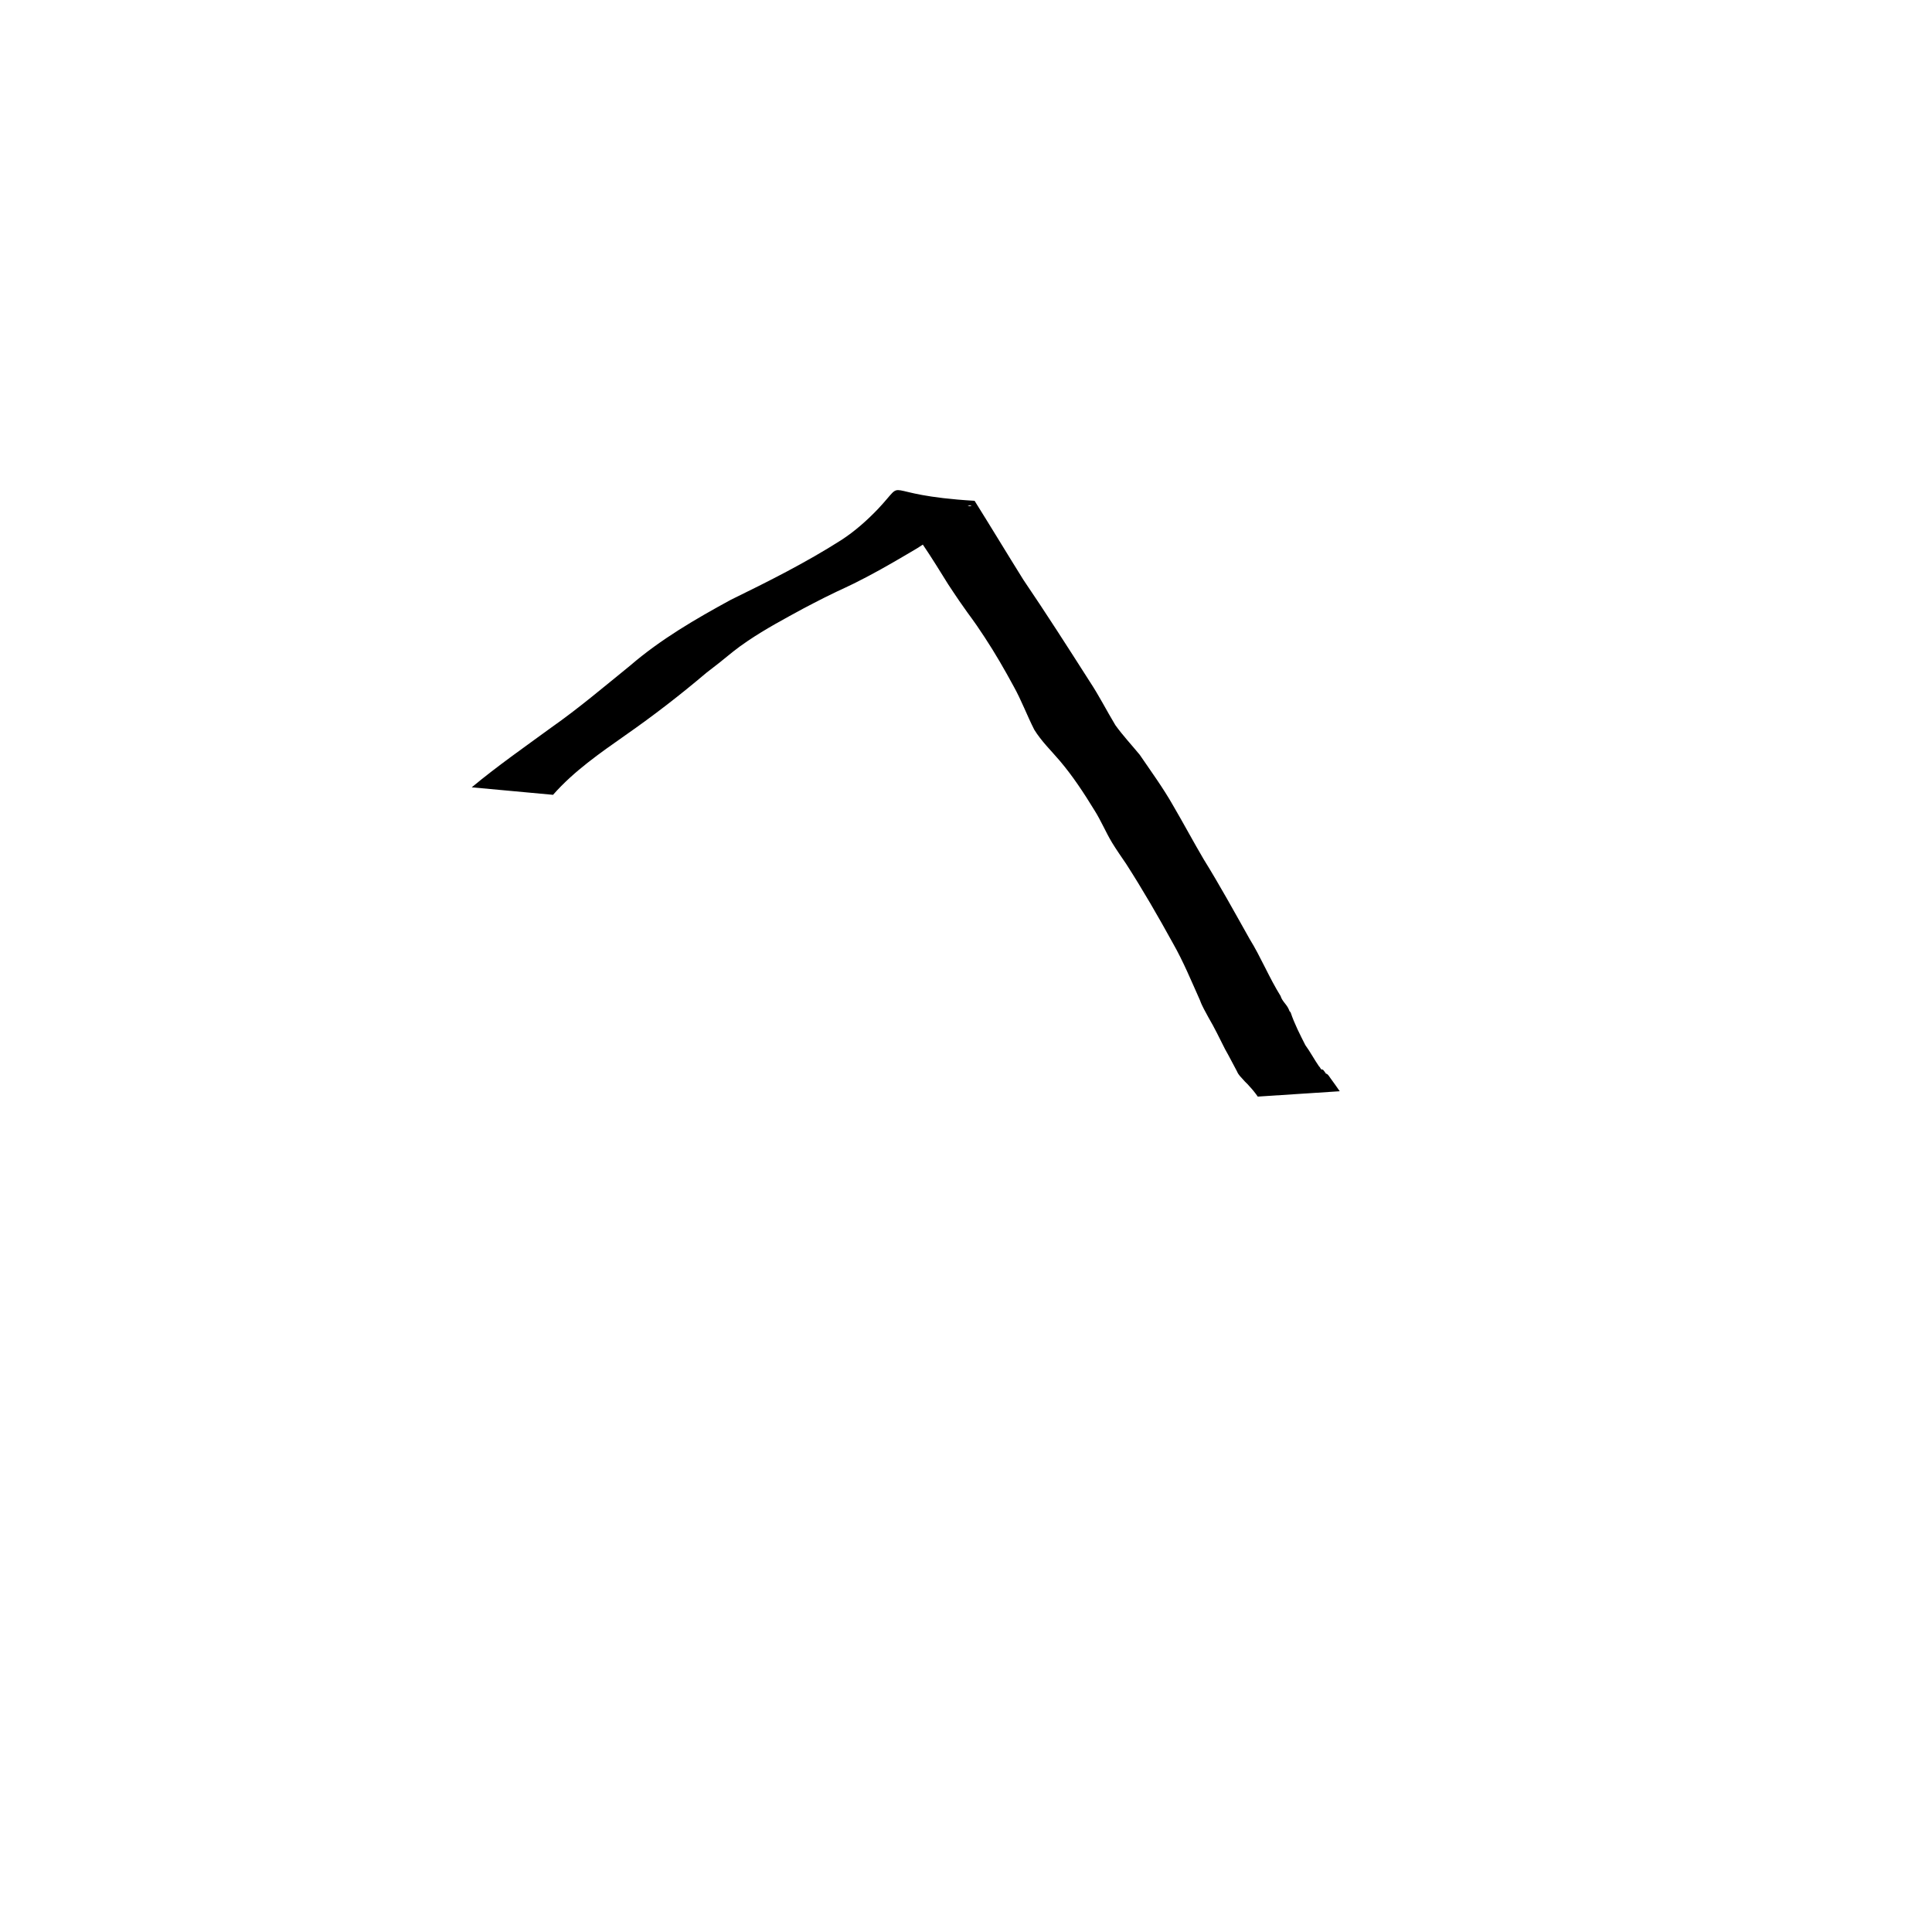
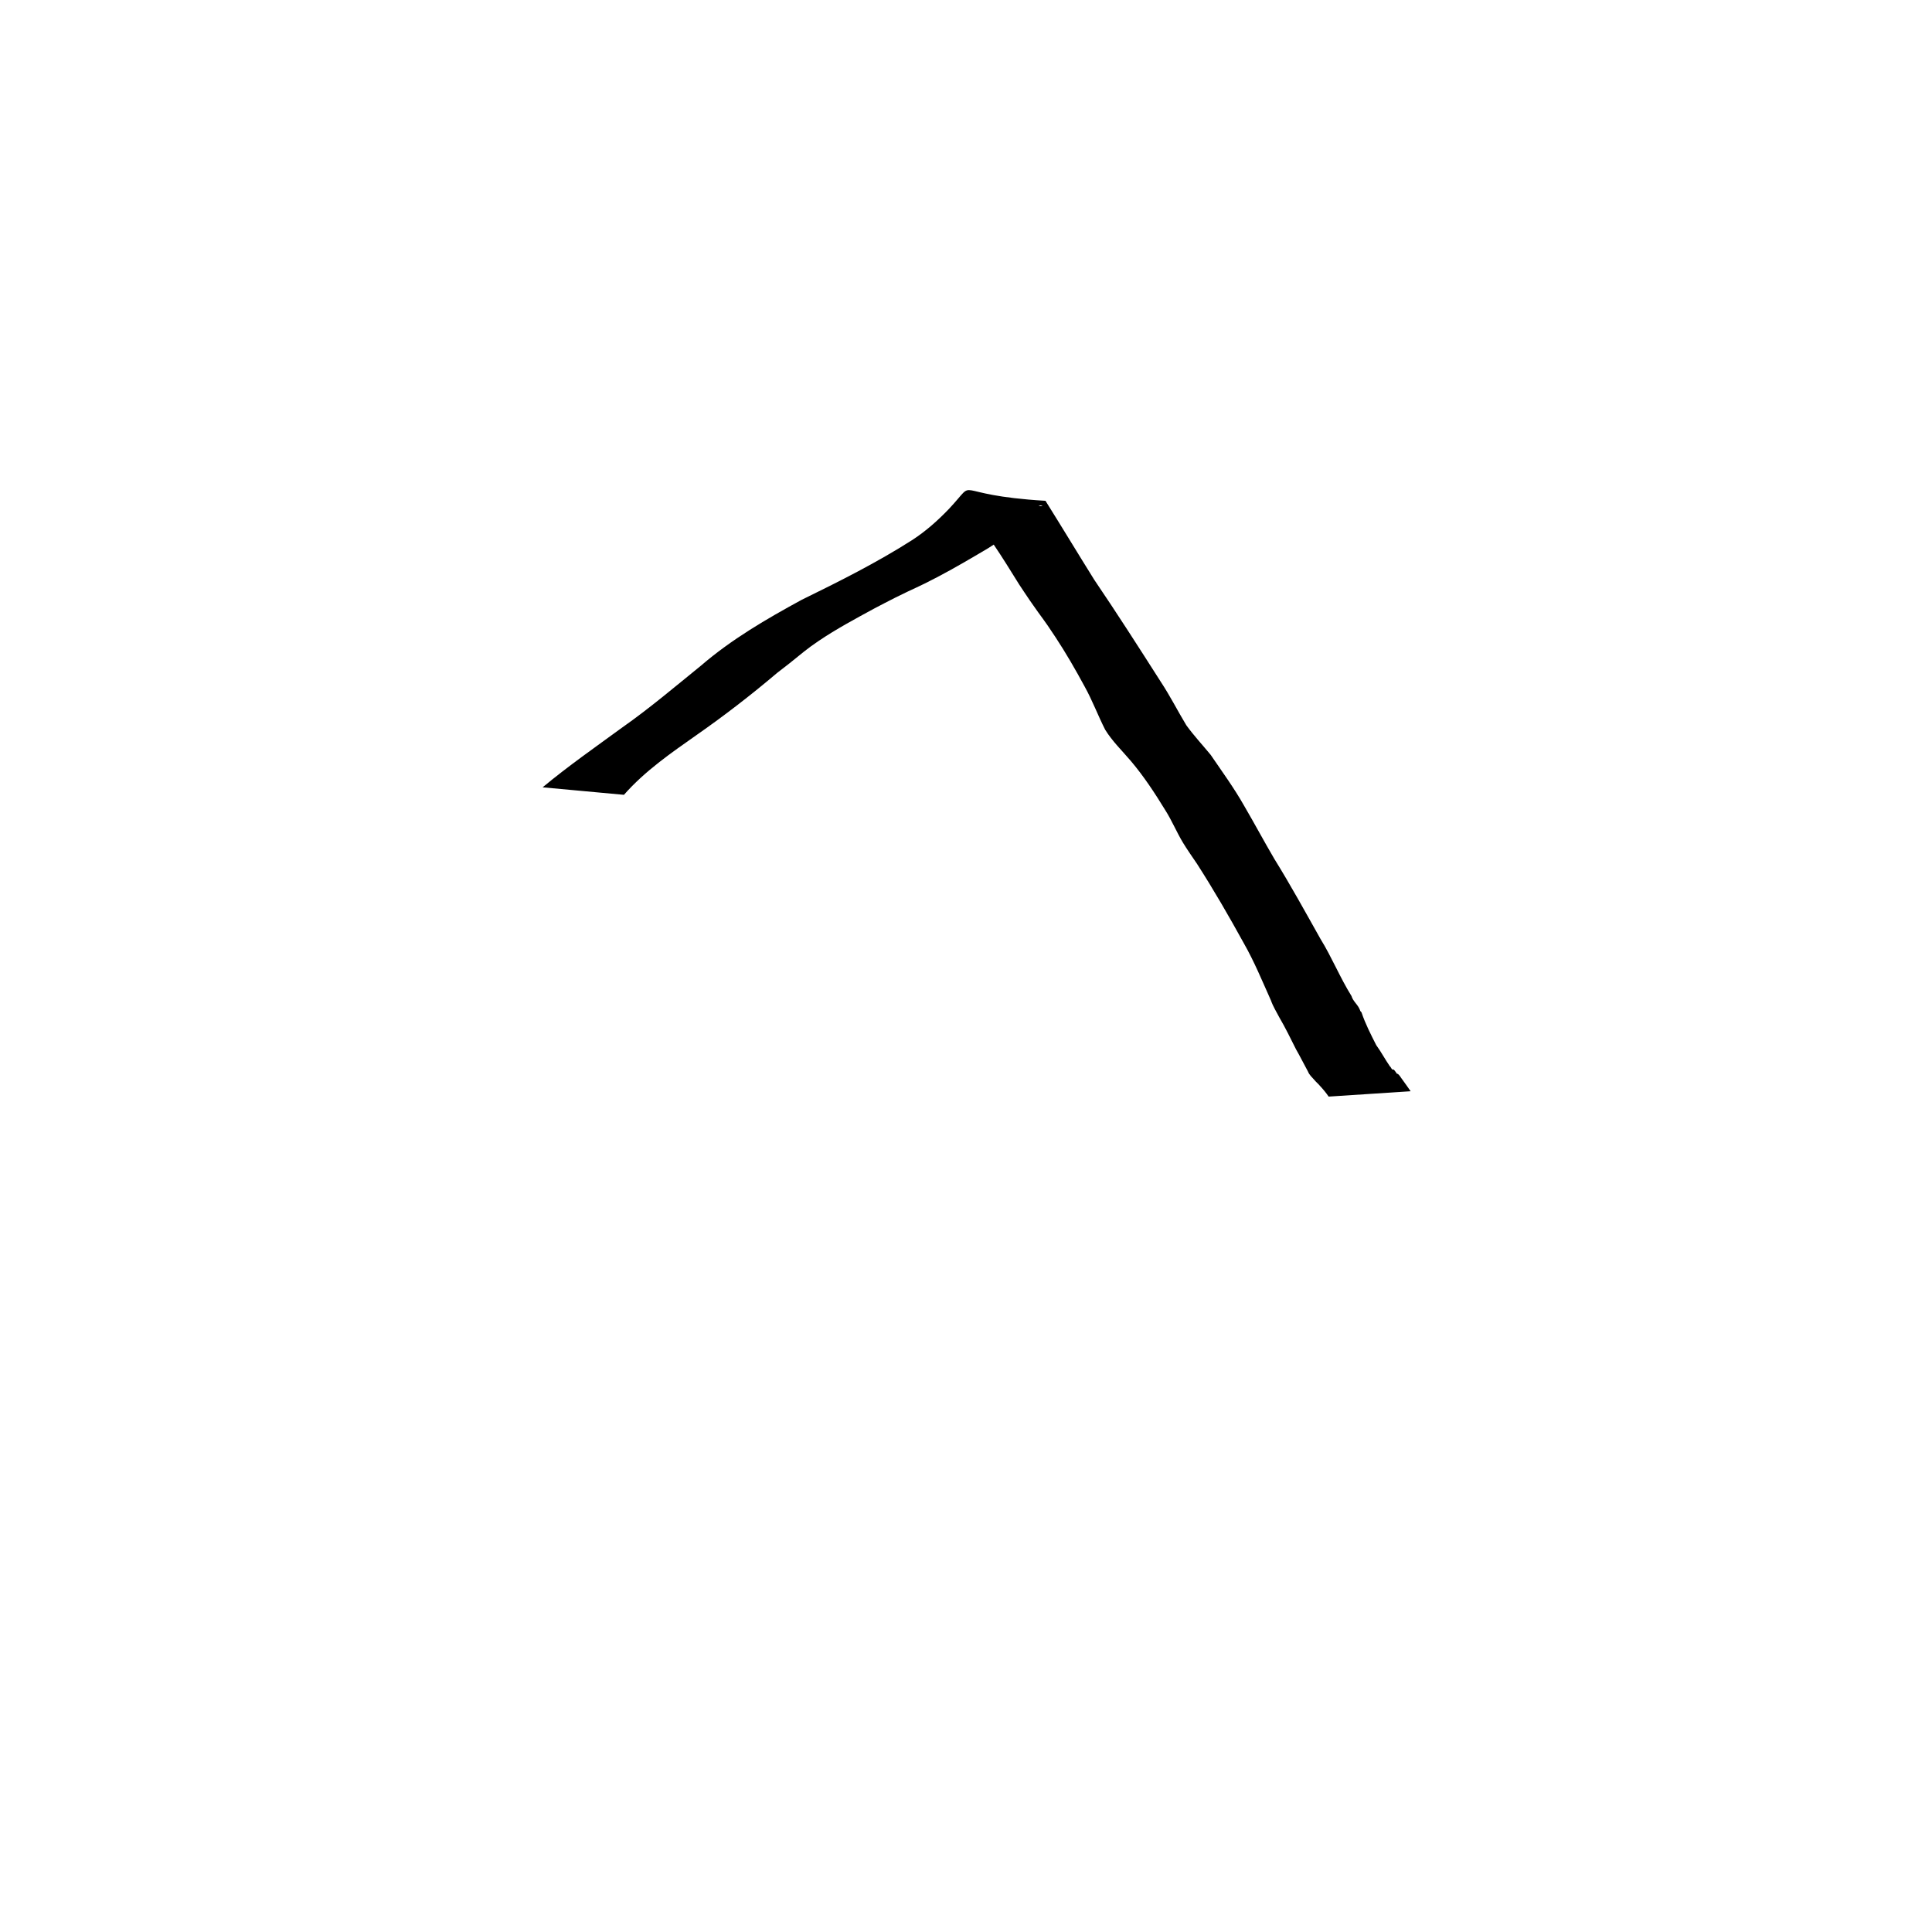
- <svg xmlns="http://www.w3.org/2000/svg" width="1000" height="1000" viewBox="60 0 164 264.583" version="1.1" id="svg1">
+ <svg xmlns="http://www.w3.org/2000/svg" width="1000" height="1000" viewBox="0 0 264.583 264.583" version="1.1" id="svg1">
  <defs id="defs1" />
  <path style="fill:#000000;stroke-width:30.914" id="path4" d="m 85.448,108.849 c 2.869,-3.265 6.446,-5.726 9.939,-8.185 3.805,-2.654 7.496,-5.505 11.05,-8.52 0.571,-0.443 1.147,-0.88 1.714,-1.329 1.63,-1.292 2.207,-1.858 3.955,-3.037 2.461,-1.661 5.082,-3.064 7.676,-4.473 0.961,-0.496 1.914,-1.007 2.882,-1.488 2.873,-1.429 2.839,-1.286 5.656,-2.76 2.37,-1.24 4.683,-2.605 6.988,-3.971 2.048,-1.292 4.03,-2.724 5.754,-4.468 0.494,-0.301 0.827,-1.297 1.433,-1.403 0.085,-0.015 0.331,0.087 0.244,0.09 -3.545,0.12 -7.092,0.174 -10.638,0.261 2.956,3.066 5.197,6.836 7.467,10.469 0.501,0.75 0.991,1.508 1.504,2.249 1.945,2.812 1.592,2.116 3.489,4.998 1.431,2.174 2.724,4.422 3.967,6.717 1.066,1.91 1.83,3.982 2.821,5.93 0.971,1.579 2.315,2.87 3.503,4.268 1.779,2.096 3.291,4.402 4.734,6.759 0.902,1.42 1.546,2.997 2.415,4.438 0.532,0.882 1.379,2.101 1.939,2.925 2.267,3.529 4.366,7.163 6.394,10.848 1.433,2.512 2.53,5.193 3.716,7.834 0.292,0.837 0.758,1.571 1.16,2.347 0.824,1.402 1.538,2.885 2.273,4.344 0.57,0.991 1.076,2.02 1.626,3.022 0.198,0.502 0.568,0.815 0.903,1.196 0.241,0.298 0.53,0.512 0.779,0.826 0.423,0.449 0.813,0.931 1.168,1.441 0,0 11.224,-0.734 11.224,-0.734 v 0 c -0.358,-0.533 -0.732,-1.032 -1.099,-1.55 -0.195,-0.228 -0.553,-0.908 -0.774,-0.84 -0.129,-0.159 -0.299,-0.474 -0.46,-0.583 -0.047,-0.032 -0.12,0.025 -0.168,-0.004 -0.152,-0.091 -0.184,-0.337 -0.334,-0.426 -0.656,-0.946 -1.197,-1.98 -1.875,-2.91 -0.739,-1.459 -1.493,-2.919 -2.015,-4.482 -0.357,-0.422 -0.014,0.029 -0.337,-0.594 -0.297,-0.57 -0.846,-0.993 -1.035,-1.646 -1.57,-2.514 -2.687,-5.301 -4.248,-7.824 -2.063,-3.665 -4.081,-7.35 -6.295,-10.919 -1.428,-2.425 -2.75,-4.907 -4.172,-7.336 -1.372,-2.424 -3.015,-4.669 -4.576,-6.96 -1.114,-1.354 -2.308,-2.63 -3.335,-4.054 -1.183,-1.958 -2.22,-4.015 -3.481,-5.925 -2.996,-4.693 -5.993,-9.383 -9.117,-13.983 -2.245,-3.596 -4.435,-7.229 -6.685,-10.823 -13.555,-0.8 -9.015,-3.377 -13.214,1.103 -1.53,1.6 -3.181,3.06 -5.021,4.26 -4.874,3.109 -10.003,5.676 -15.168,8.204 -4.813,2.624 -9.559,5.377 -13.771,9.002 -3.553,2.881 -7.048,5.849 -10.783,8.471 -3.671,2.682 -7.401,5.283 -10.91,8.198 z" />
</svg>
